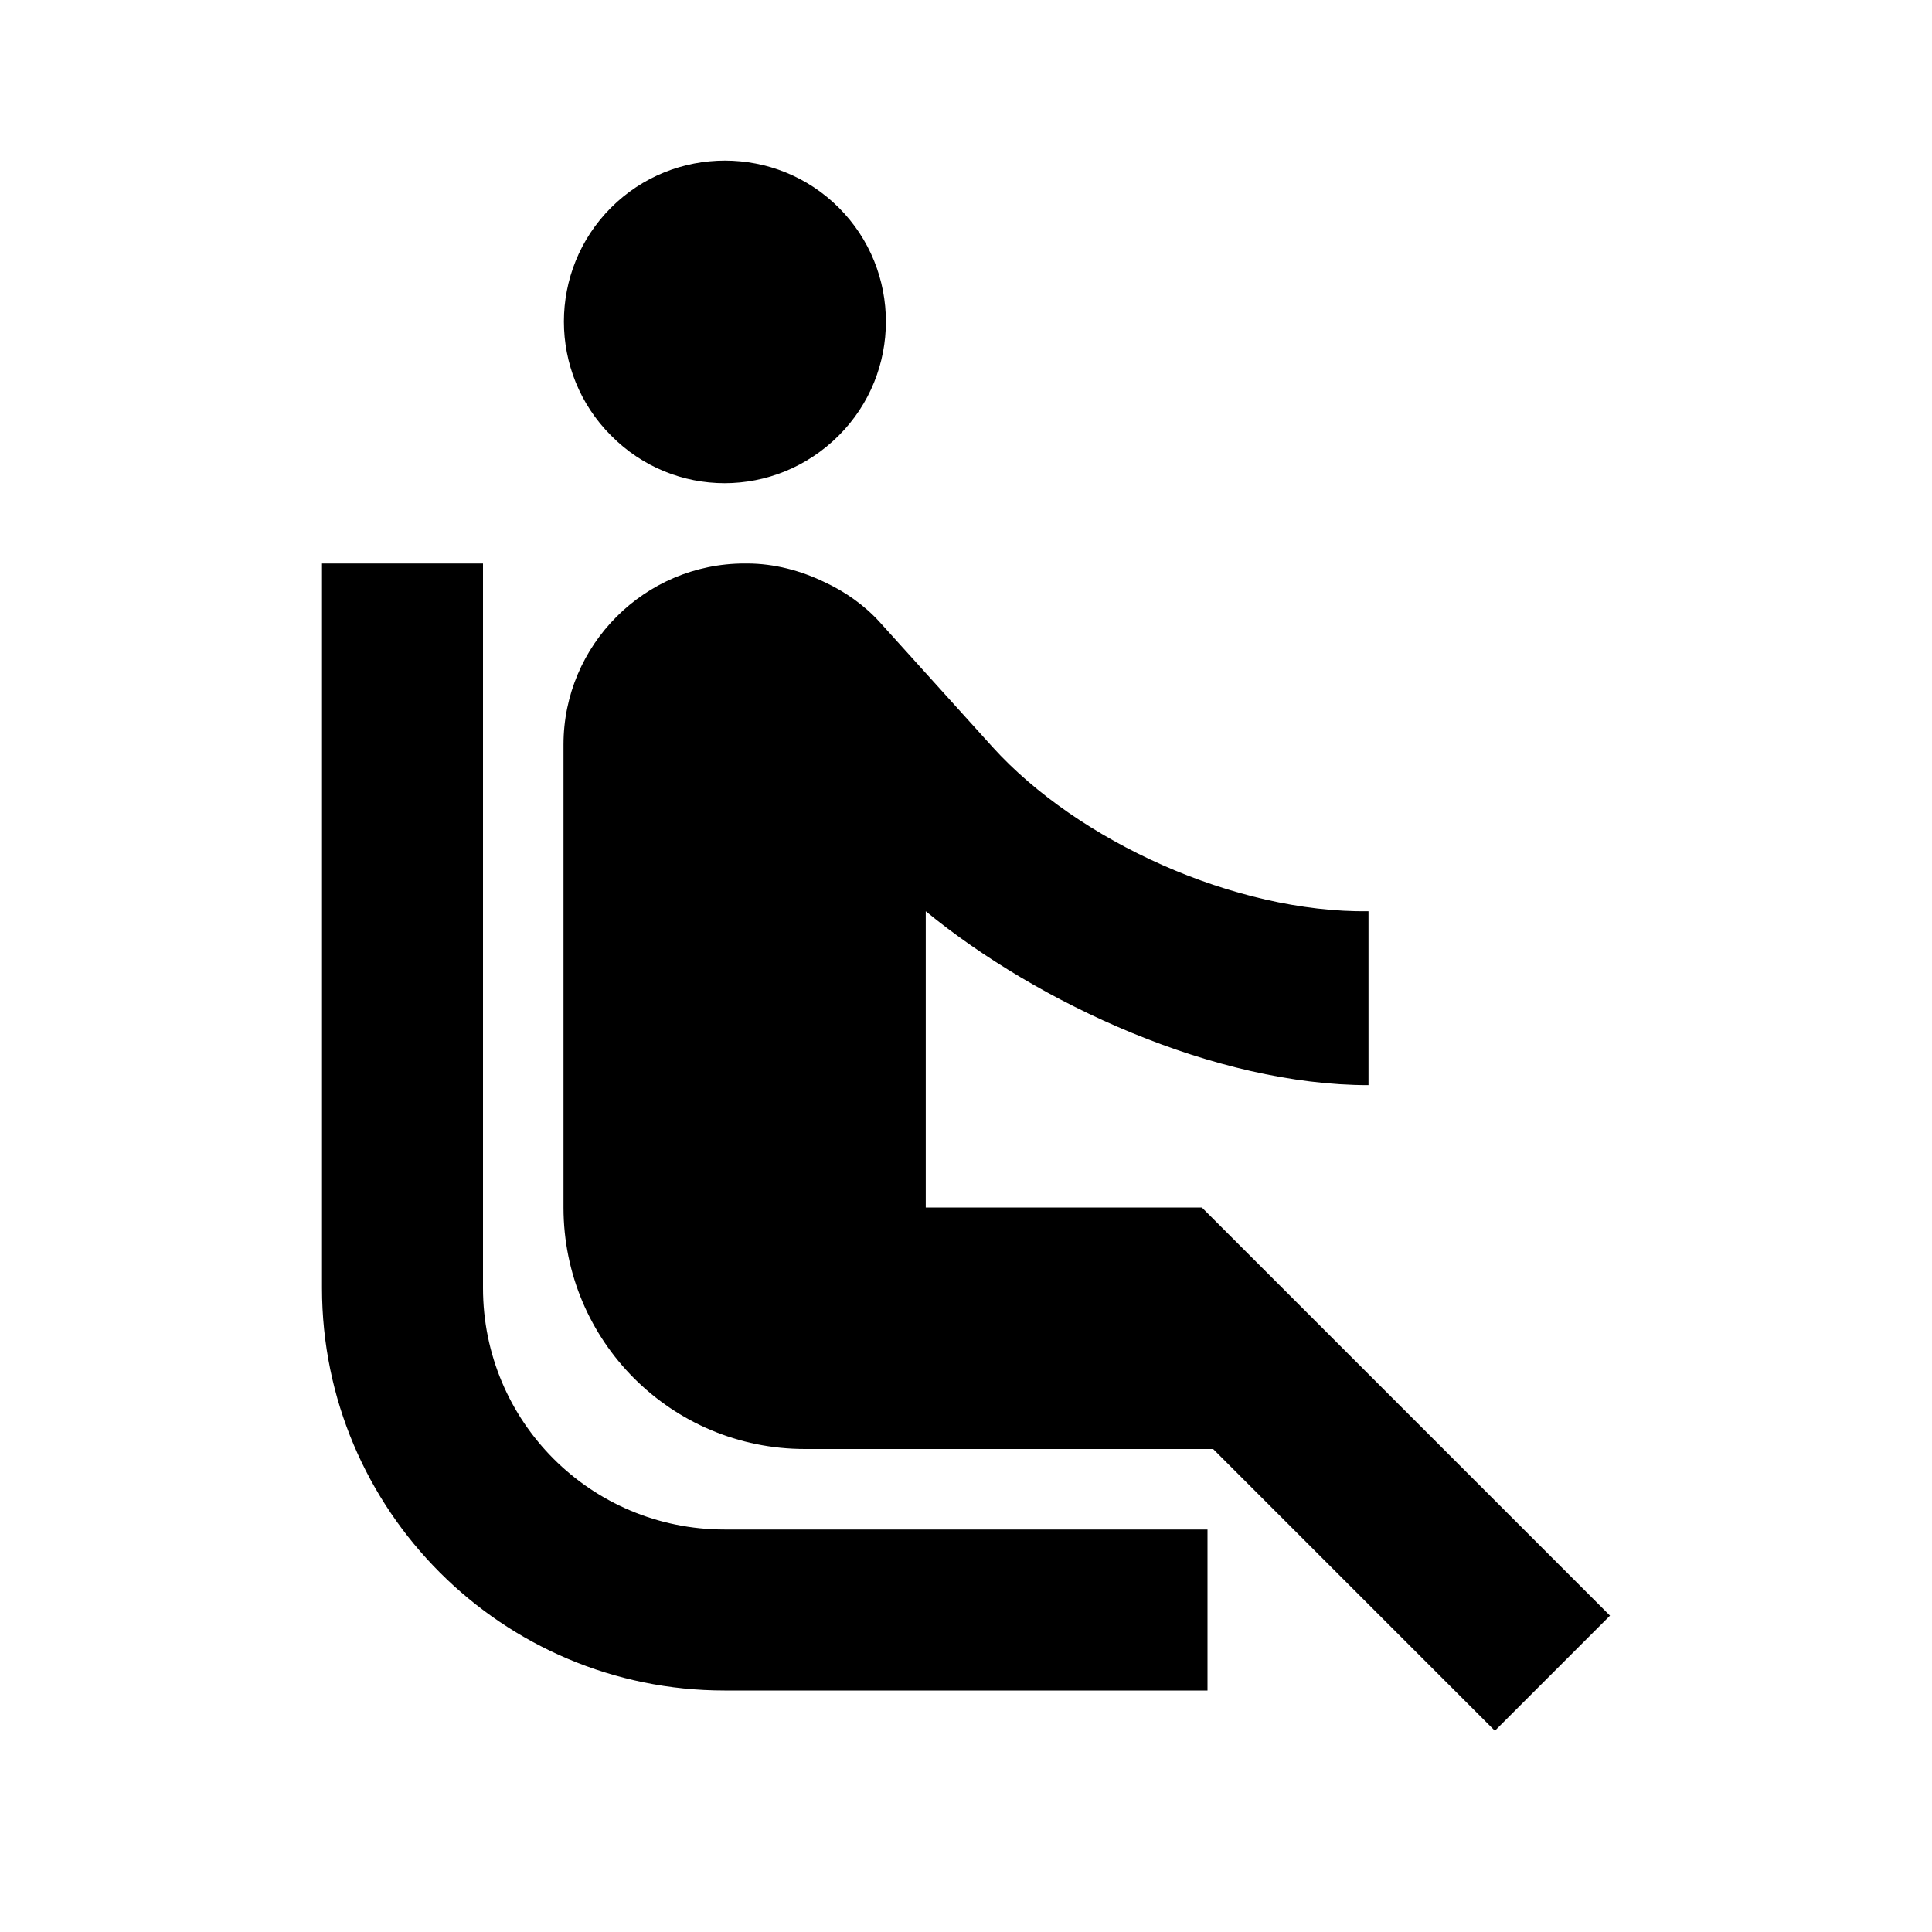
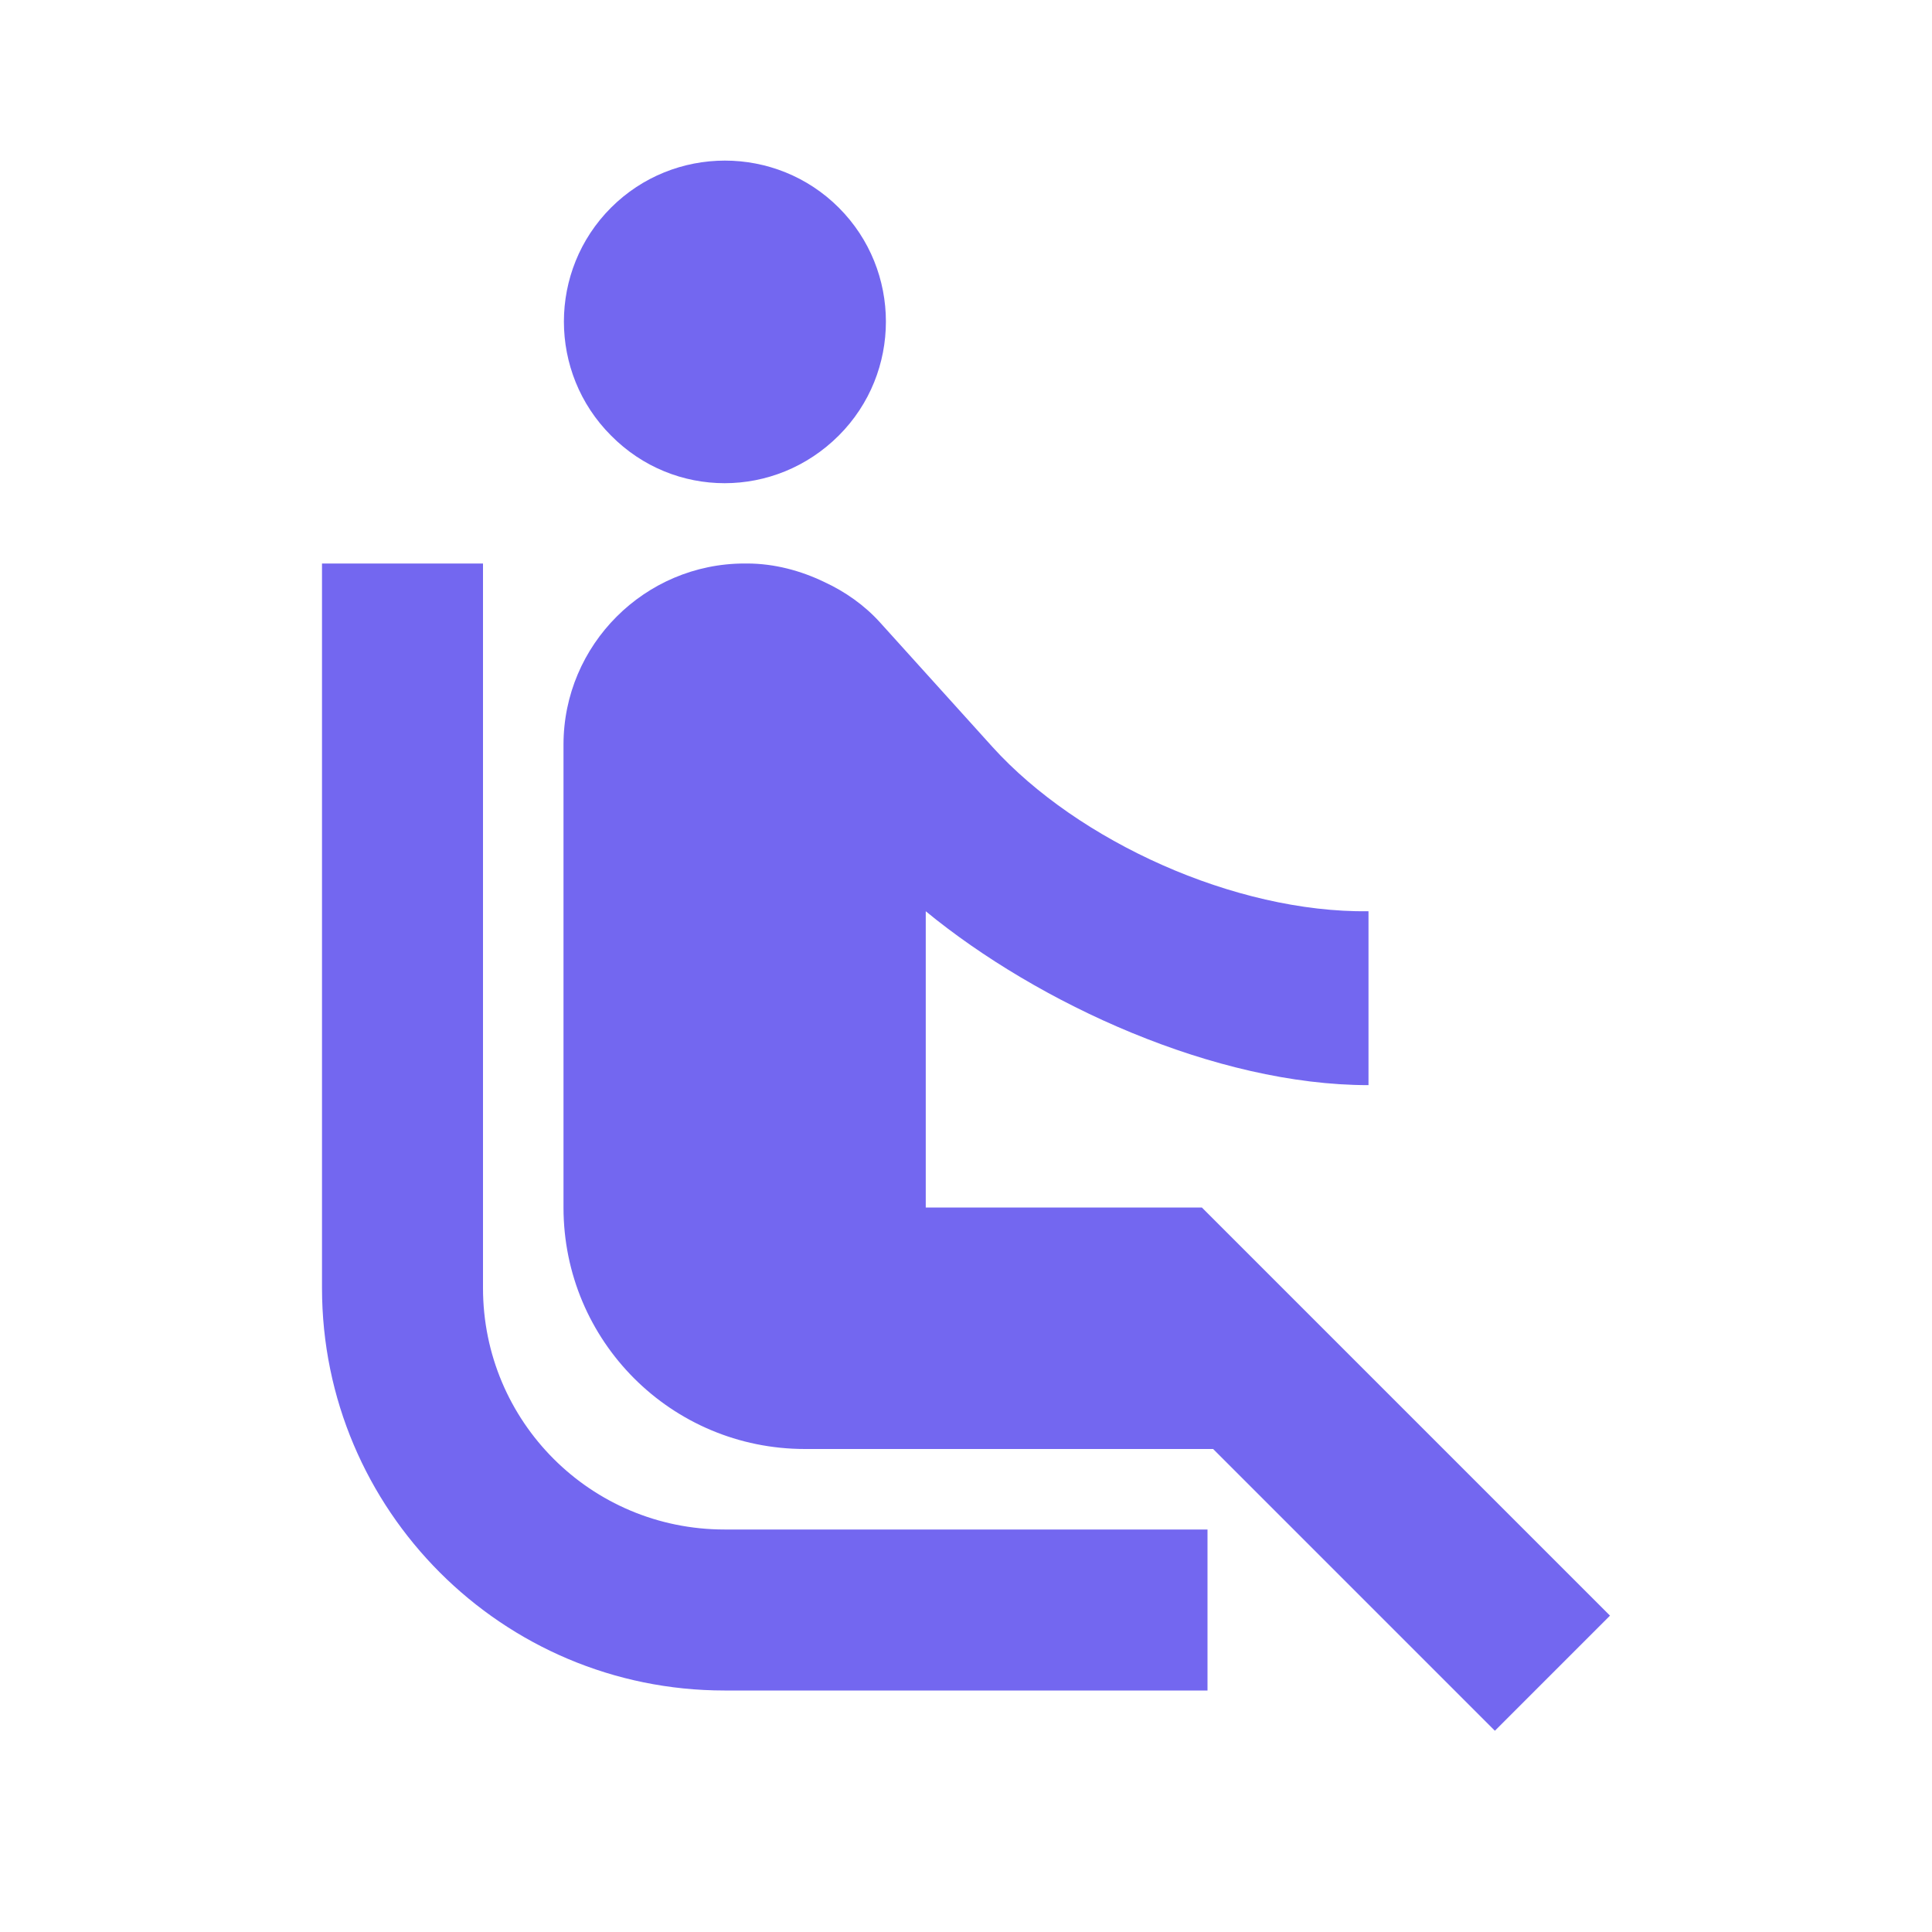
- <svg xmlns="http://www.w3.org/2000/svg" width="24" height="24">
+ <svg xmlns="http://www.w3.org/2000/svg" width="24" height="24" fill="#7367F0">
  <path fill="none" d="M0 0h24v24H0z" />
  <path d="M7.59 5.41c-.78-.78-.78-2.05 0-2.83.78-.78 2.05-.78 2.83 0 .78.78.78 2.05 0 2.83-.79.79-2.05.79-2.83 0M6 16V7H4v9c0 2.76 2.24 5 5 5h6v-2H9c-1.66 0-3-1.34-3-3m14 4.07L14.93 15H11.5v-3.68c1.4 1.15 3.6 2.16 5.5 2.16v-2.16c-1.66.02-3.61-.87-4.67-2.04l-1.4-1.55c-.19-.21-.43-.38-.69-.5-.29-.14-.62-.23-.96-.23h-.03C8.01 7 7 8.01 7 9.25V15c0 1.66 1.34 3 3 3h5.07l3.5 3.5z" />
</svg>
